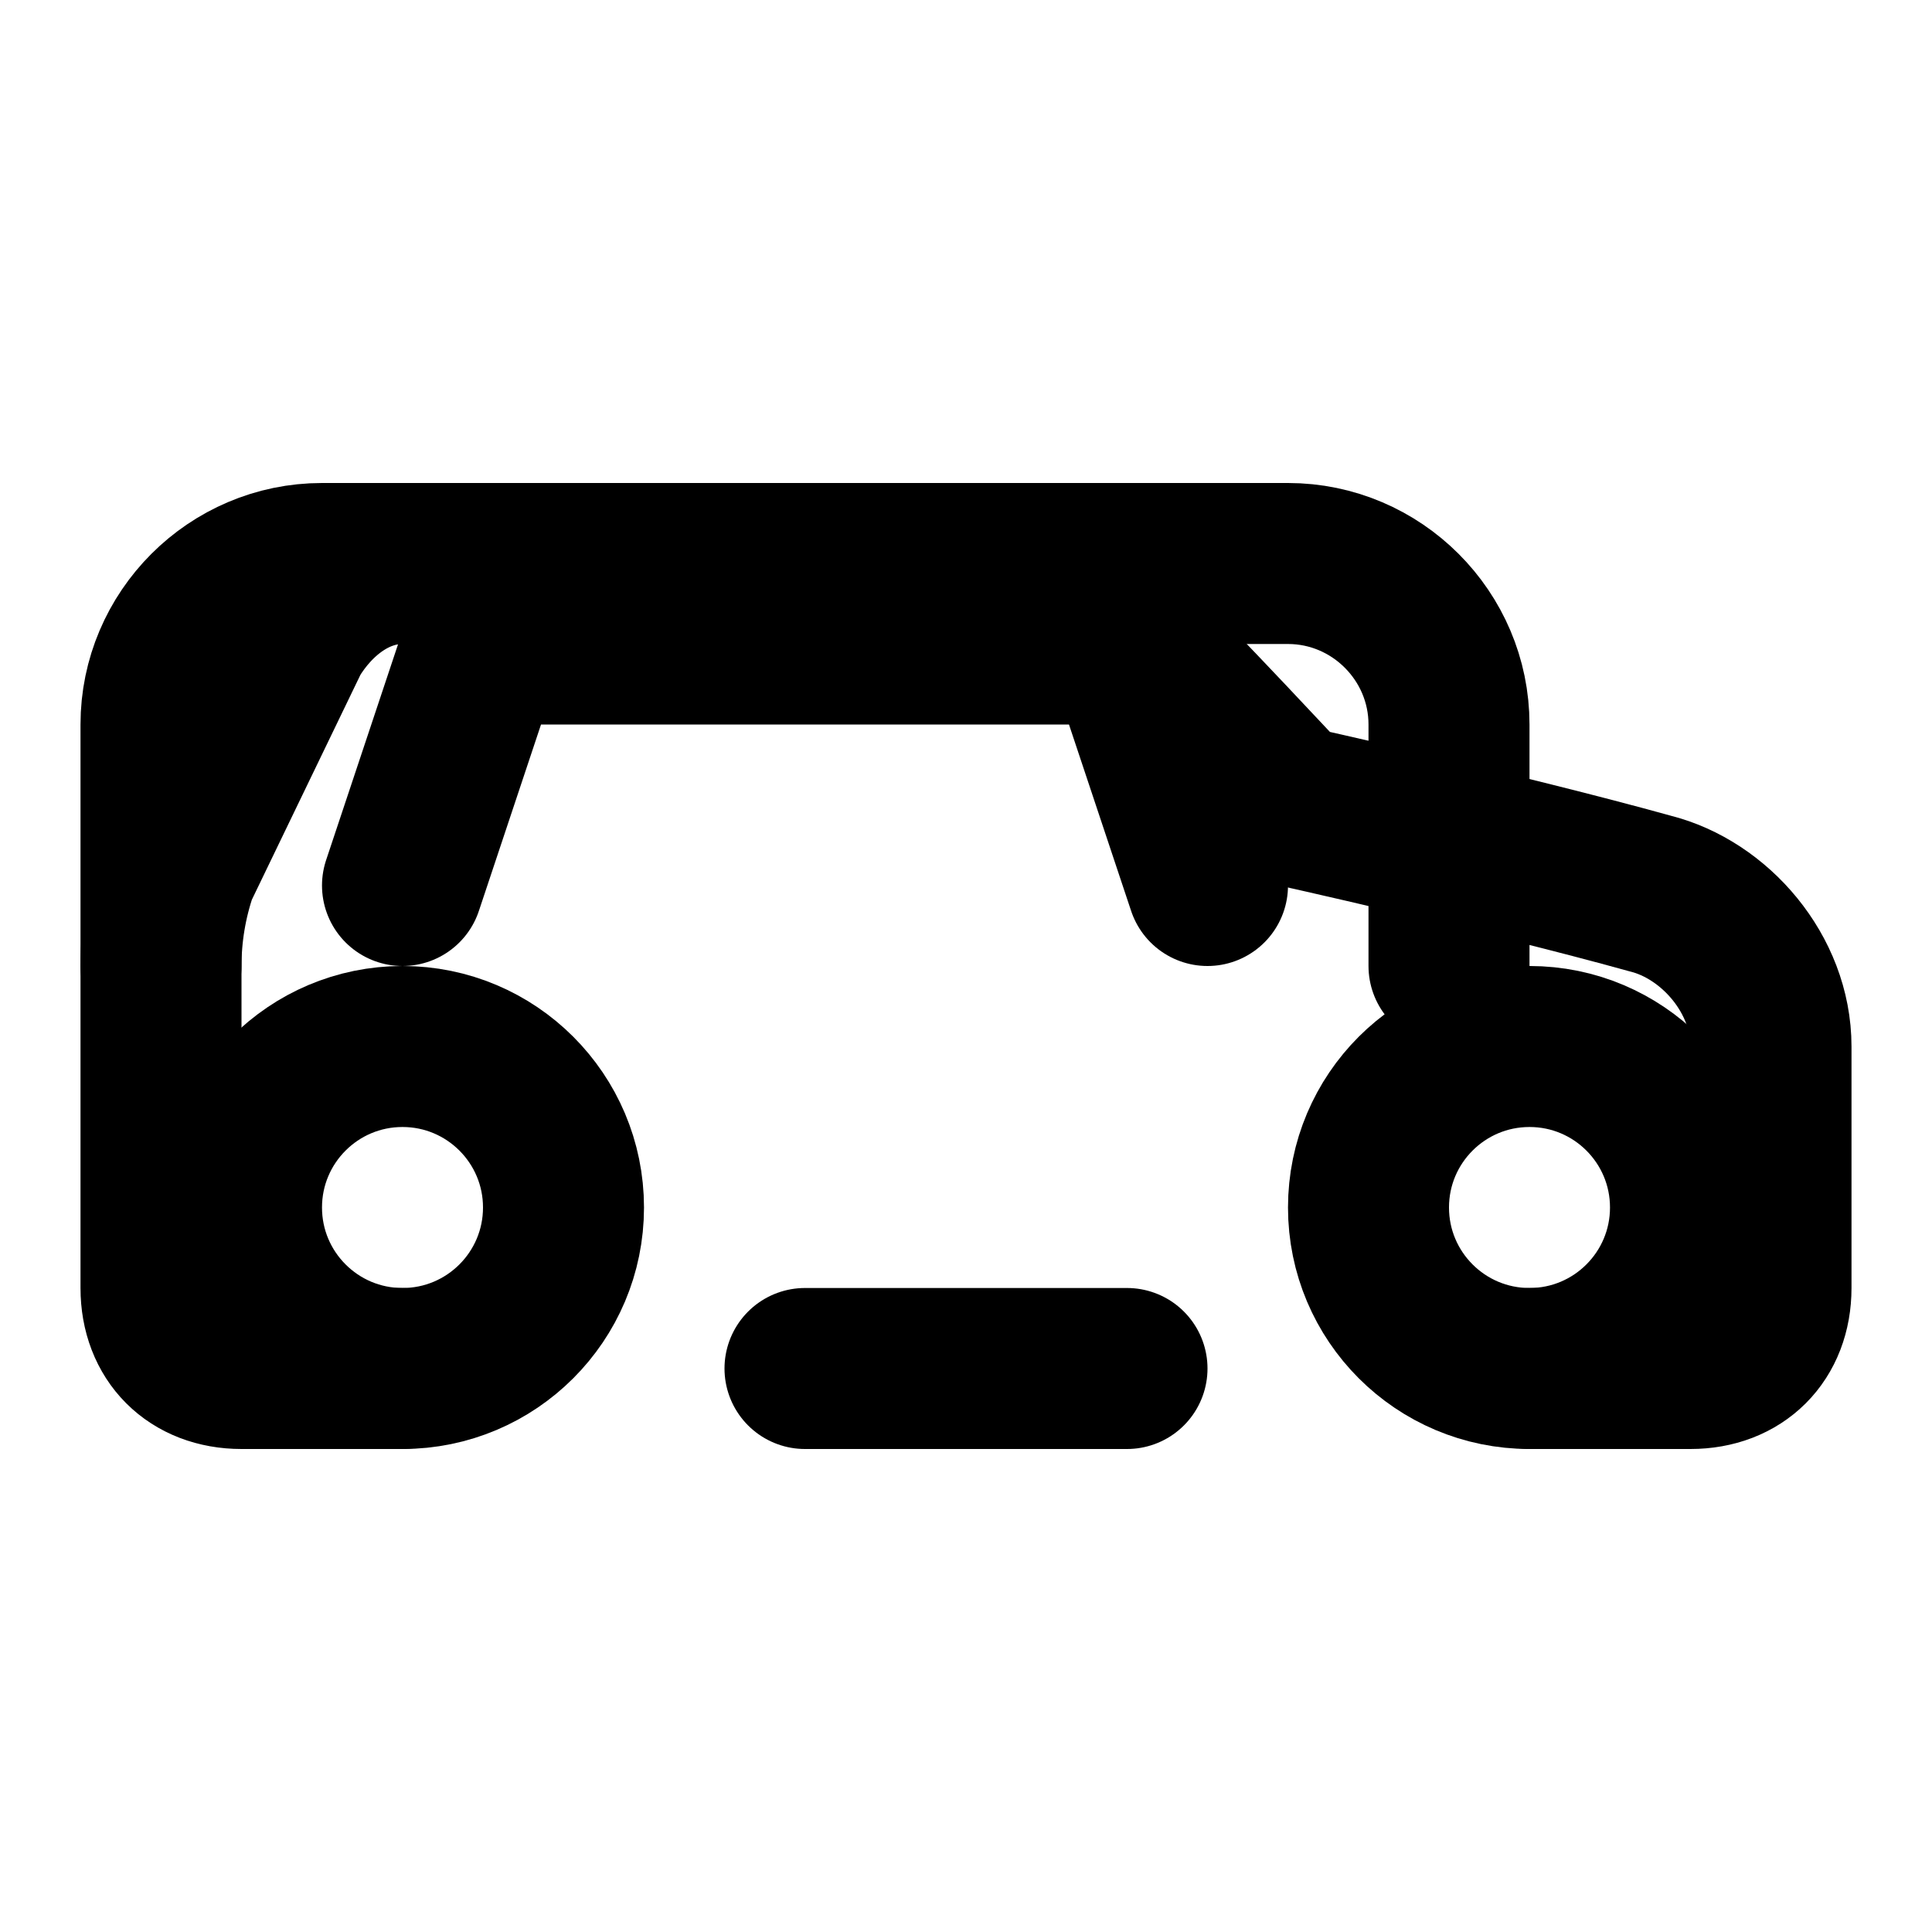
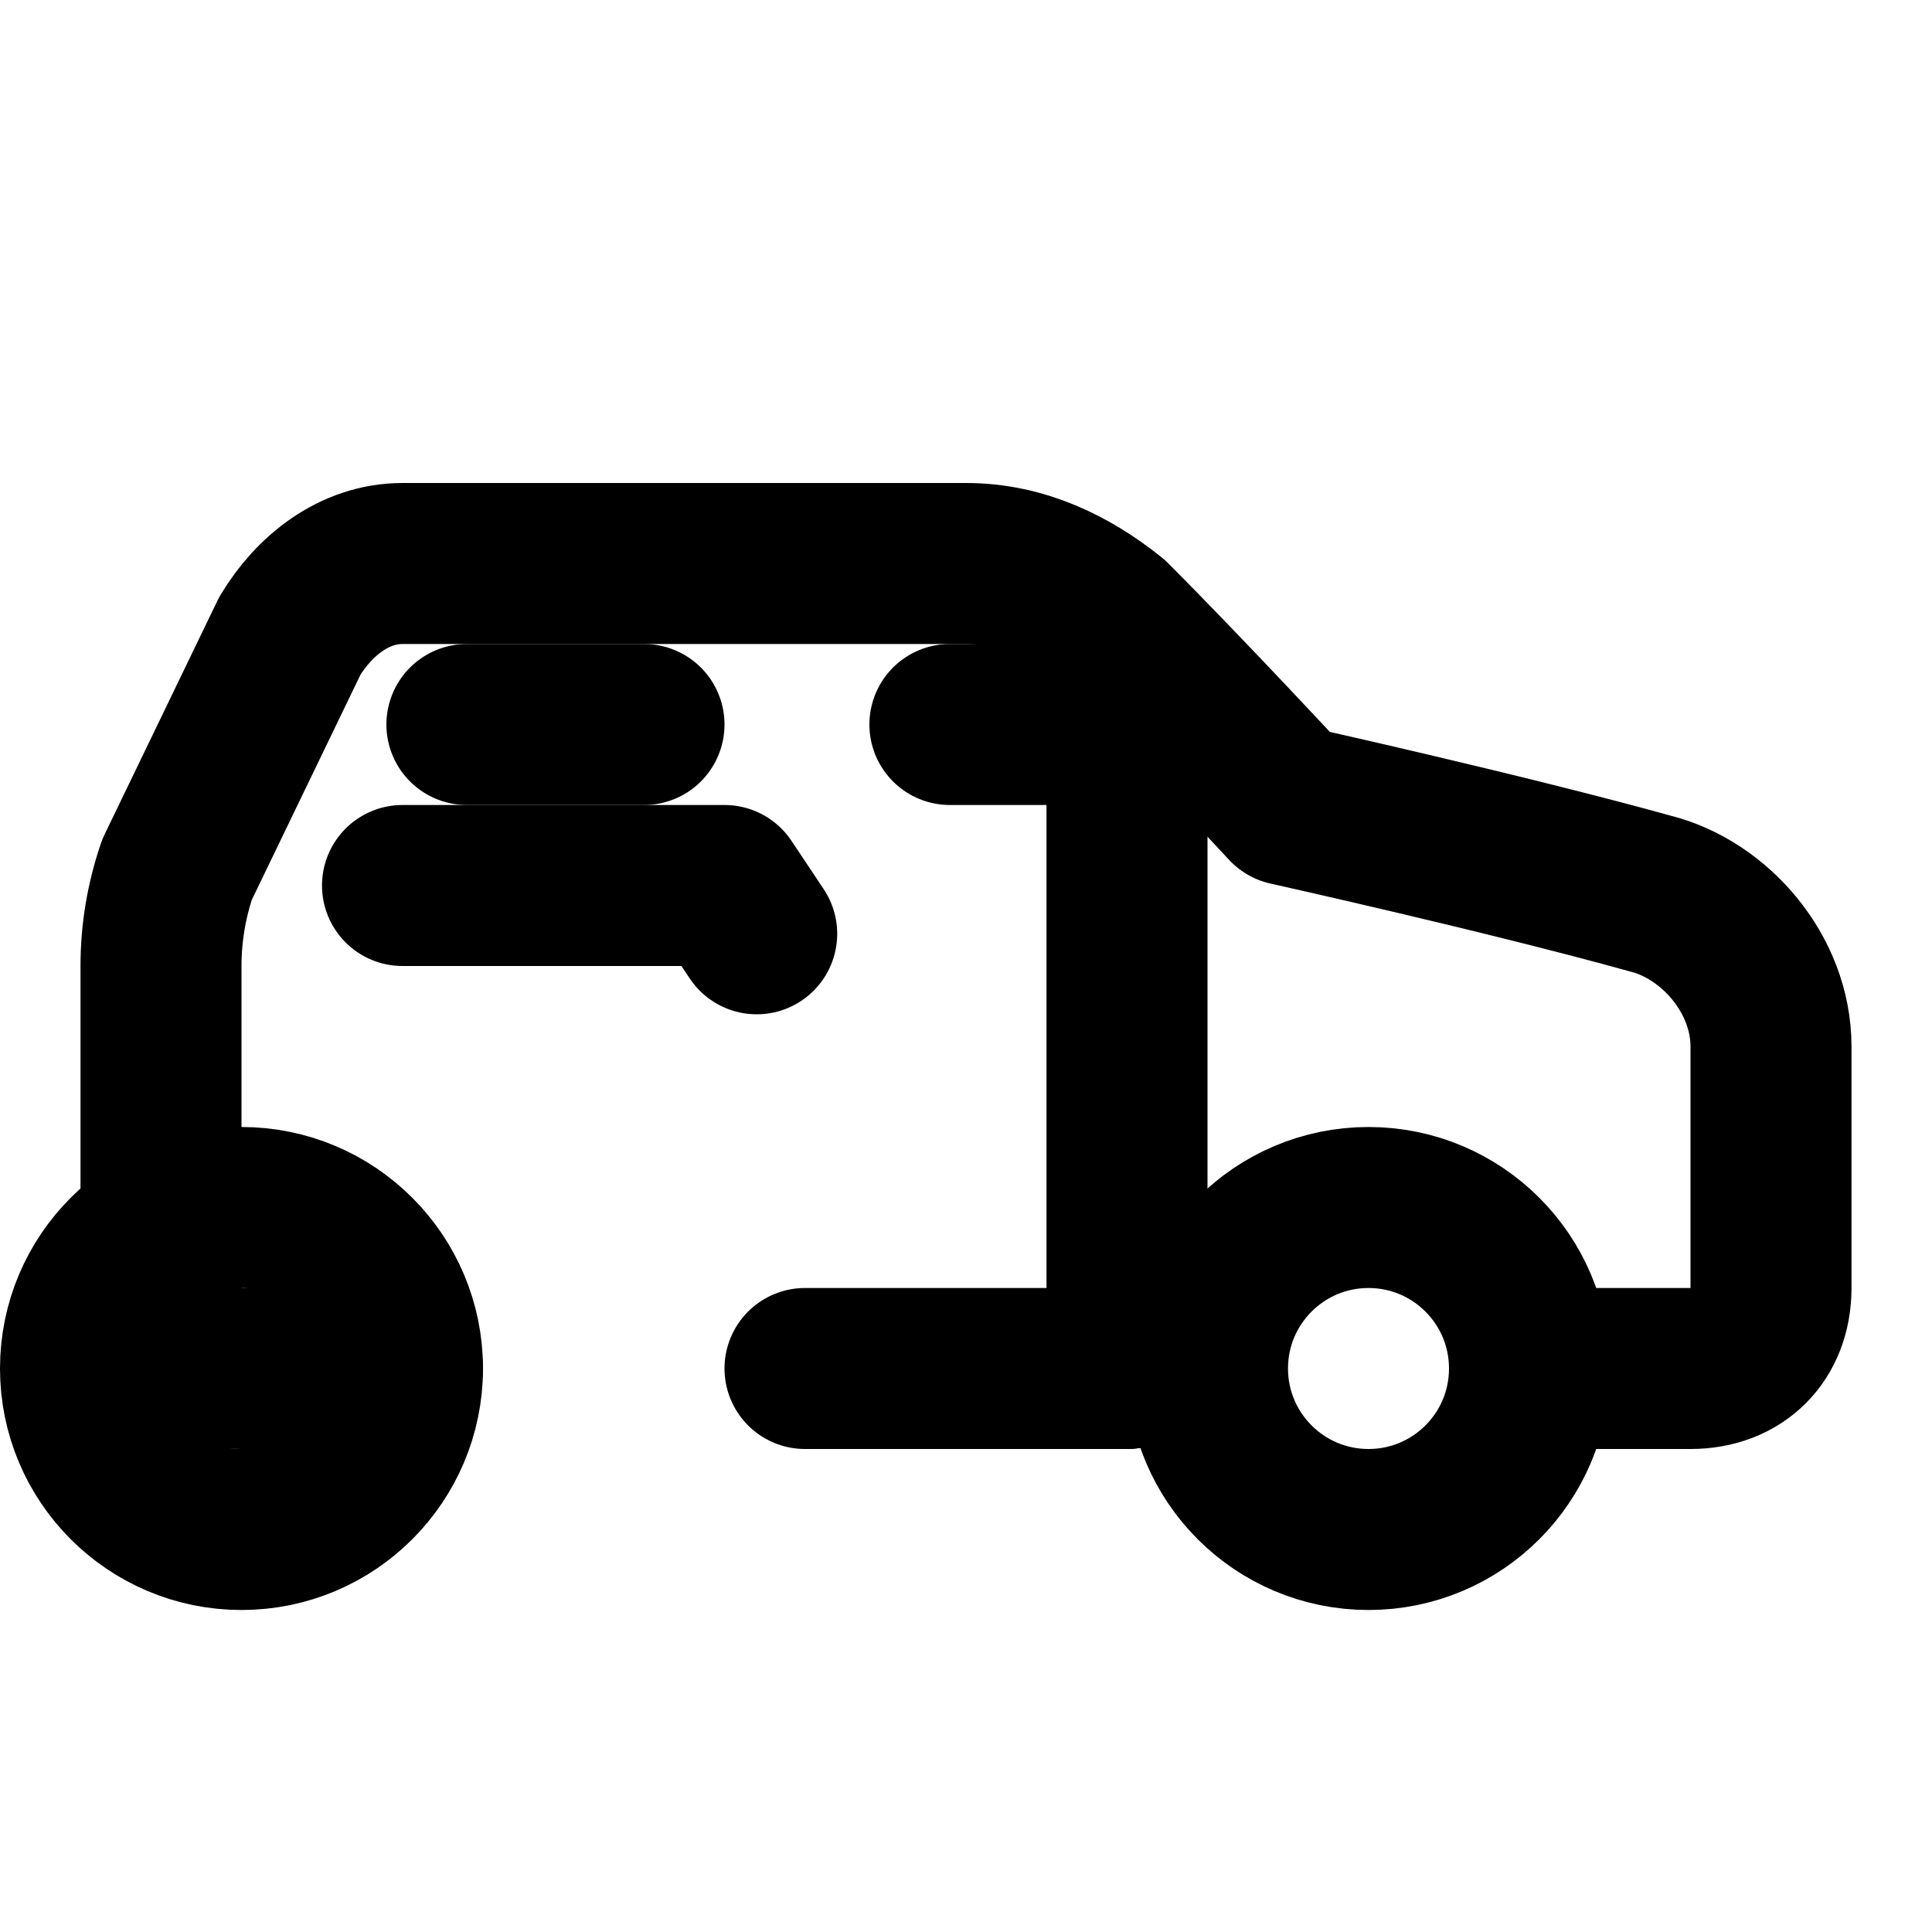
<svg xmlns="http://www.w3.org/2000/svg" width="24" height="24" viewBox="0 0 24 24" fill="none" stroke="currentColor" stroke-width="2" stroke-linecap="round" stroke-linejoin="round" class="lucide lucide-car">
  <path d="M19 17h2c.6 0 1-.4 1-1v-3c0-.9-.7-1.7-1.5-1.9C18.7 10.6 16 10 16 10s-1.3-1.4-2.2-2.3c-.5-.4-1.1-.7-1.8-.7H5c-.6 0-1.1.4-1.4.9l-1.4 2.9A3.7 3.7 0 0 0 2 12v4c0 .6.4 1 1 1h2" />
  <path d="M10 17h4" />
-   <path d="M5 17a2 2 0 1 0 0-4 2 2 0 0 0 0 4Z" />
-   <path d="M19 17a2 2 0 1 0 0-4 2 2 0 0 0 0 4Z" />
-   <path d="m5 11 1-3h8l1 3" />
-   <path d="M2 12v-3c0-1.1.9-2 2-2h12c1.1 0 2 .9 2 2v3" />
+   <path d="M5 17a2 2 0 1 0-4 0 2 2 0 0 0 4 0Z" />
+   <path d="M19 17a2 2 0 1 0-4 0 2 2 0 0 0 4 0Z" />
+   <path d="M14 17V9" />
+   <path d="m9.4 11.6-.4-.6H5" />
+   <path d="M14 9h-2.2" />
+   <path d="M8 9H5.8" />
</svg>
